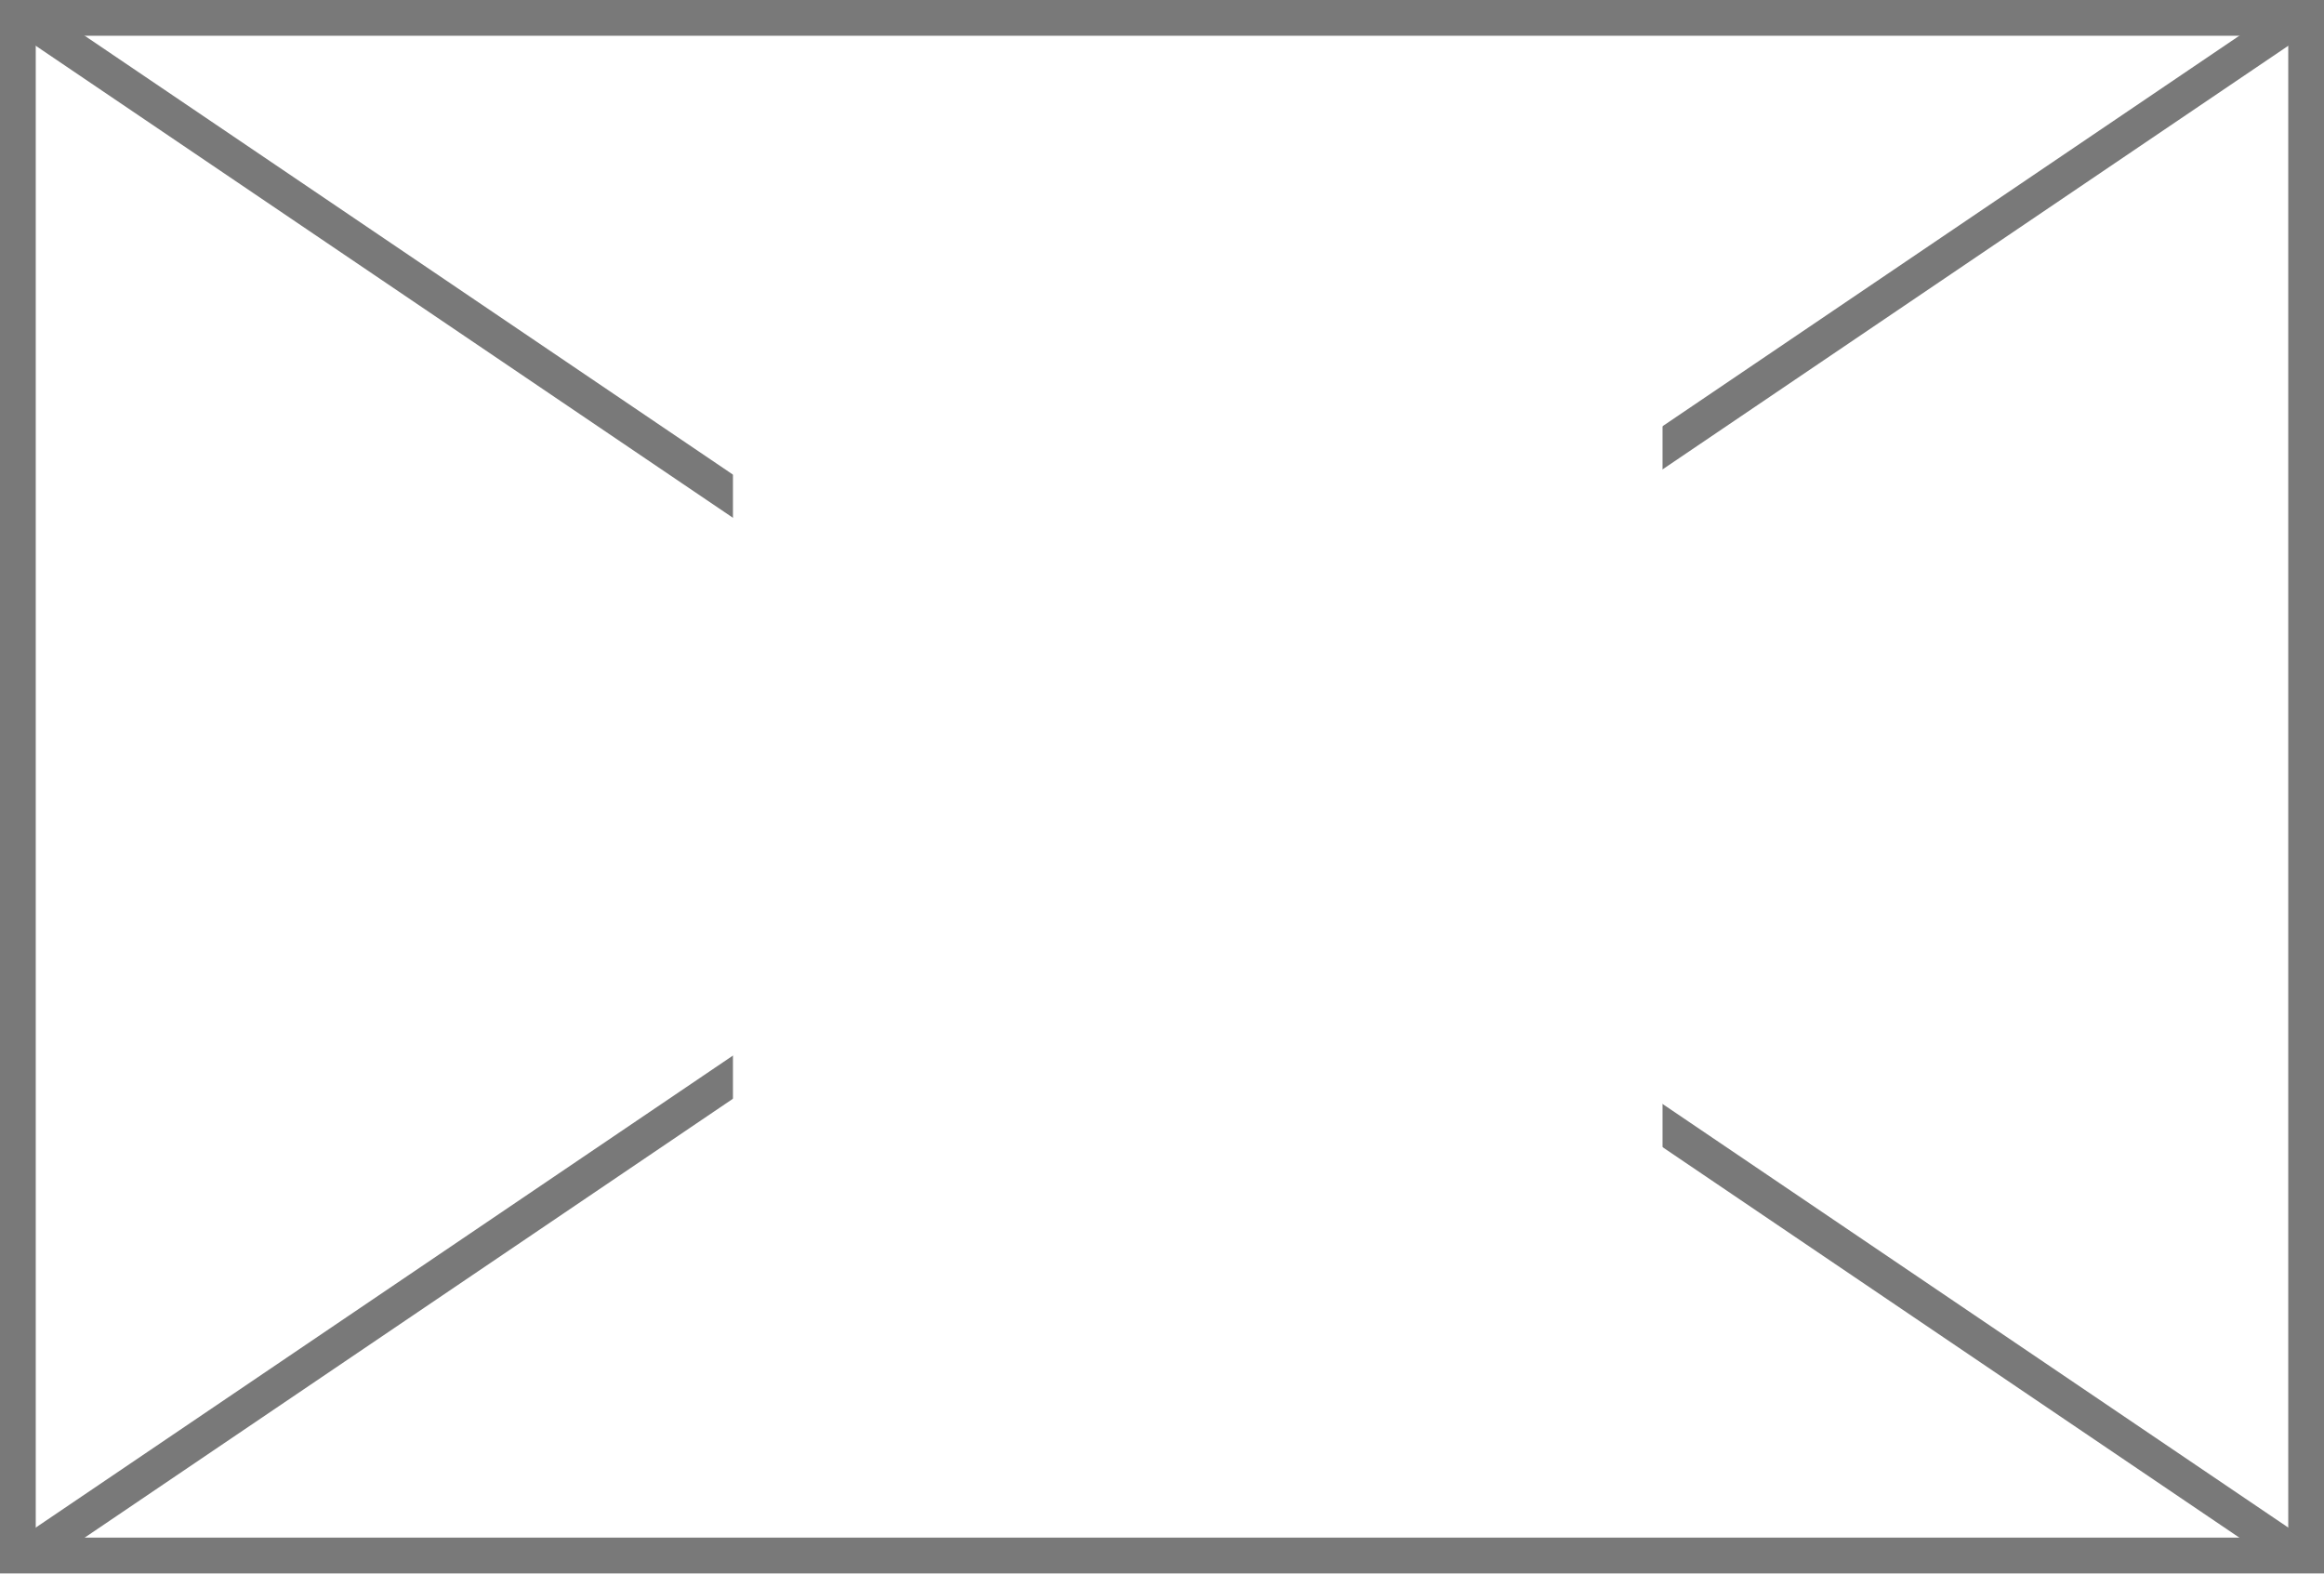
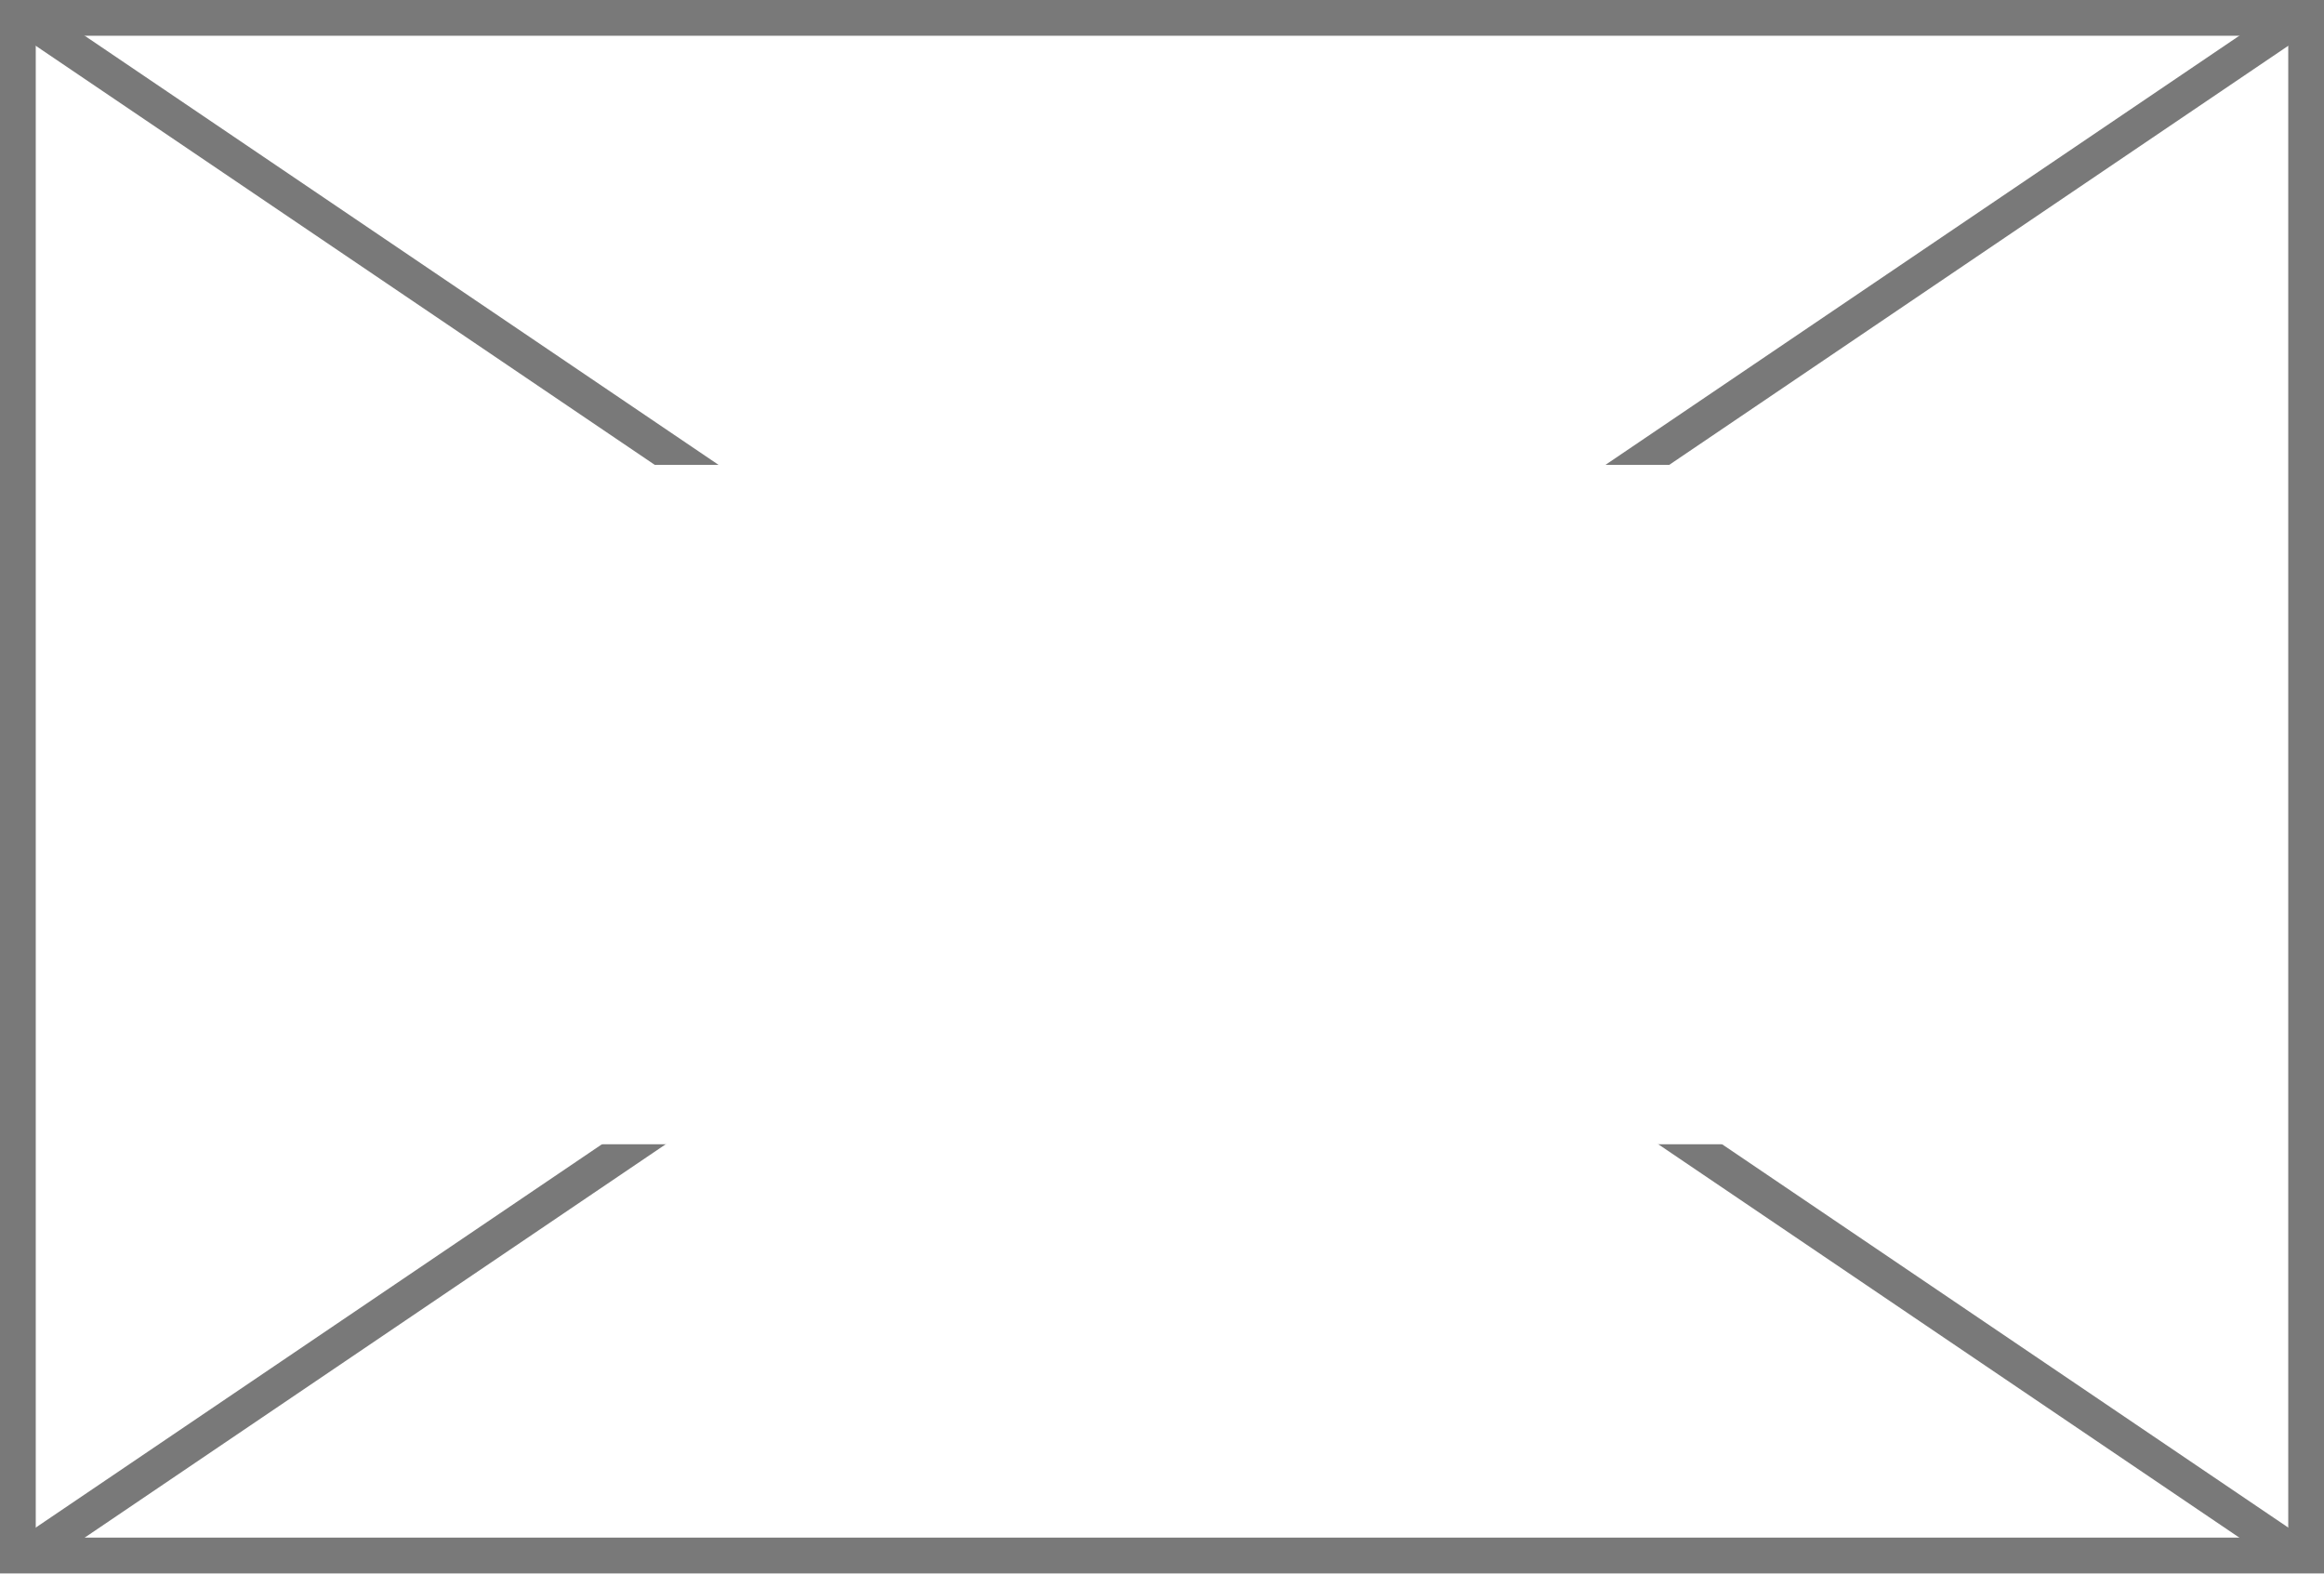
<svg xmlns="http://www.w3.org/2000/svg" version="1.1" width="65px" height="44px">
  <defs>
-     <mask fill="white" id="clip34">
-       <path d="M 36.5 295  L 62.5 295  L 62.5 329  L 36.5 329  Z M 16 289  L 81 289  L 81 333  L 16 333  Z " fill-rule="evenodd" />
+     <mask fill="white" id="clip76">
+       <path d="M 117.5 302  L 169.5 302  L 169.5 321  L 117.5 321  Z M 110 289  L 175 289  L 175 333  L 110 333  Z " fill-rule="evenodd" />
    </mask>
  </defs>
-   <g transform="matrix(1 0 0 1 -16 -289 )">
-     <path d="M 16.5 289.5  L 80.5 289.5  L 80.5 332.5  L 16.5 332.5  L 16.5 289.5  Z " fill-rule="nonzero" fill="#ffffff" stroke="none" fill-opacity="0.992" />
-     <path d="M 16.5 289.5  L 80.5 289.5  L 80.5 332.5  L 16.5 332.5  L 16.5 289.5  Z " stroke-width="1" stroke="#797979" fill="none" />
-     <path d="M 16.612 289.414  L 80.388 332.586  M 80.388 289.414  L 16.612 332.586  " stroke-width="1" stroke="#797979" fill="none" mask="url(#clip34)" />
+   <g transform="matrix(1 0 0 1 -110 -289 )">
+     <path d="M 110.5 289.5  L 174.5 289.5  L 174.5 332.5  L 110.5 332.5  L 110.5 289.5  Z " fill-rule="nonzero" fill="#ffffff" stroke="none" fill-opacity="0.992" />
+     <path d="M 110.5 289.5  L 174.5 289.5  L 174.5 332.5  L 110.5 332.5  L 110.5 289.5  Z " stroke-width="1" stroke="#797979" fill="none" />
+     <path d="M 110.612 289.414  L 174.388 332.586  M 174.388 289.414  L 110.612 332.586  " stroke-width="1" stroke="#797979" fill="none" mask="url(#clip76)" />
  </g>
</svg>
